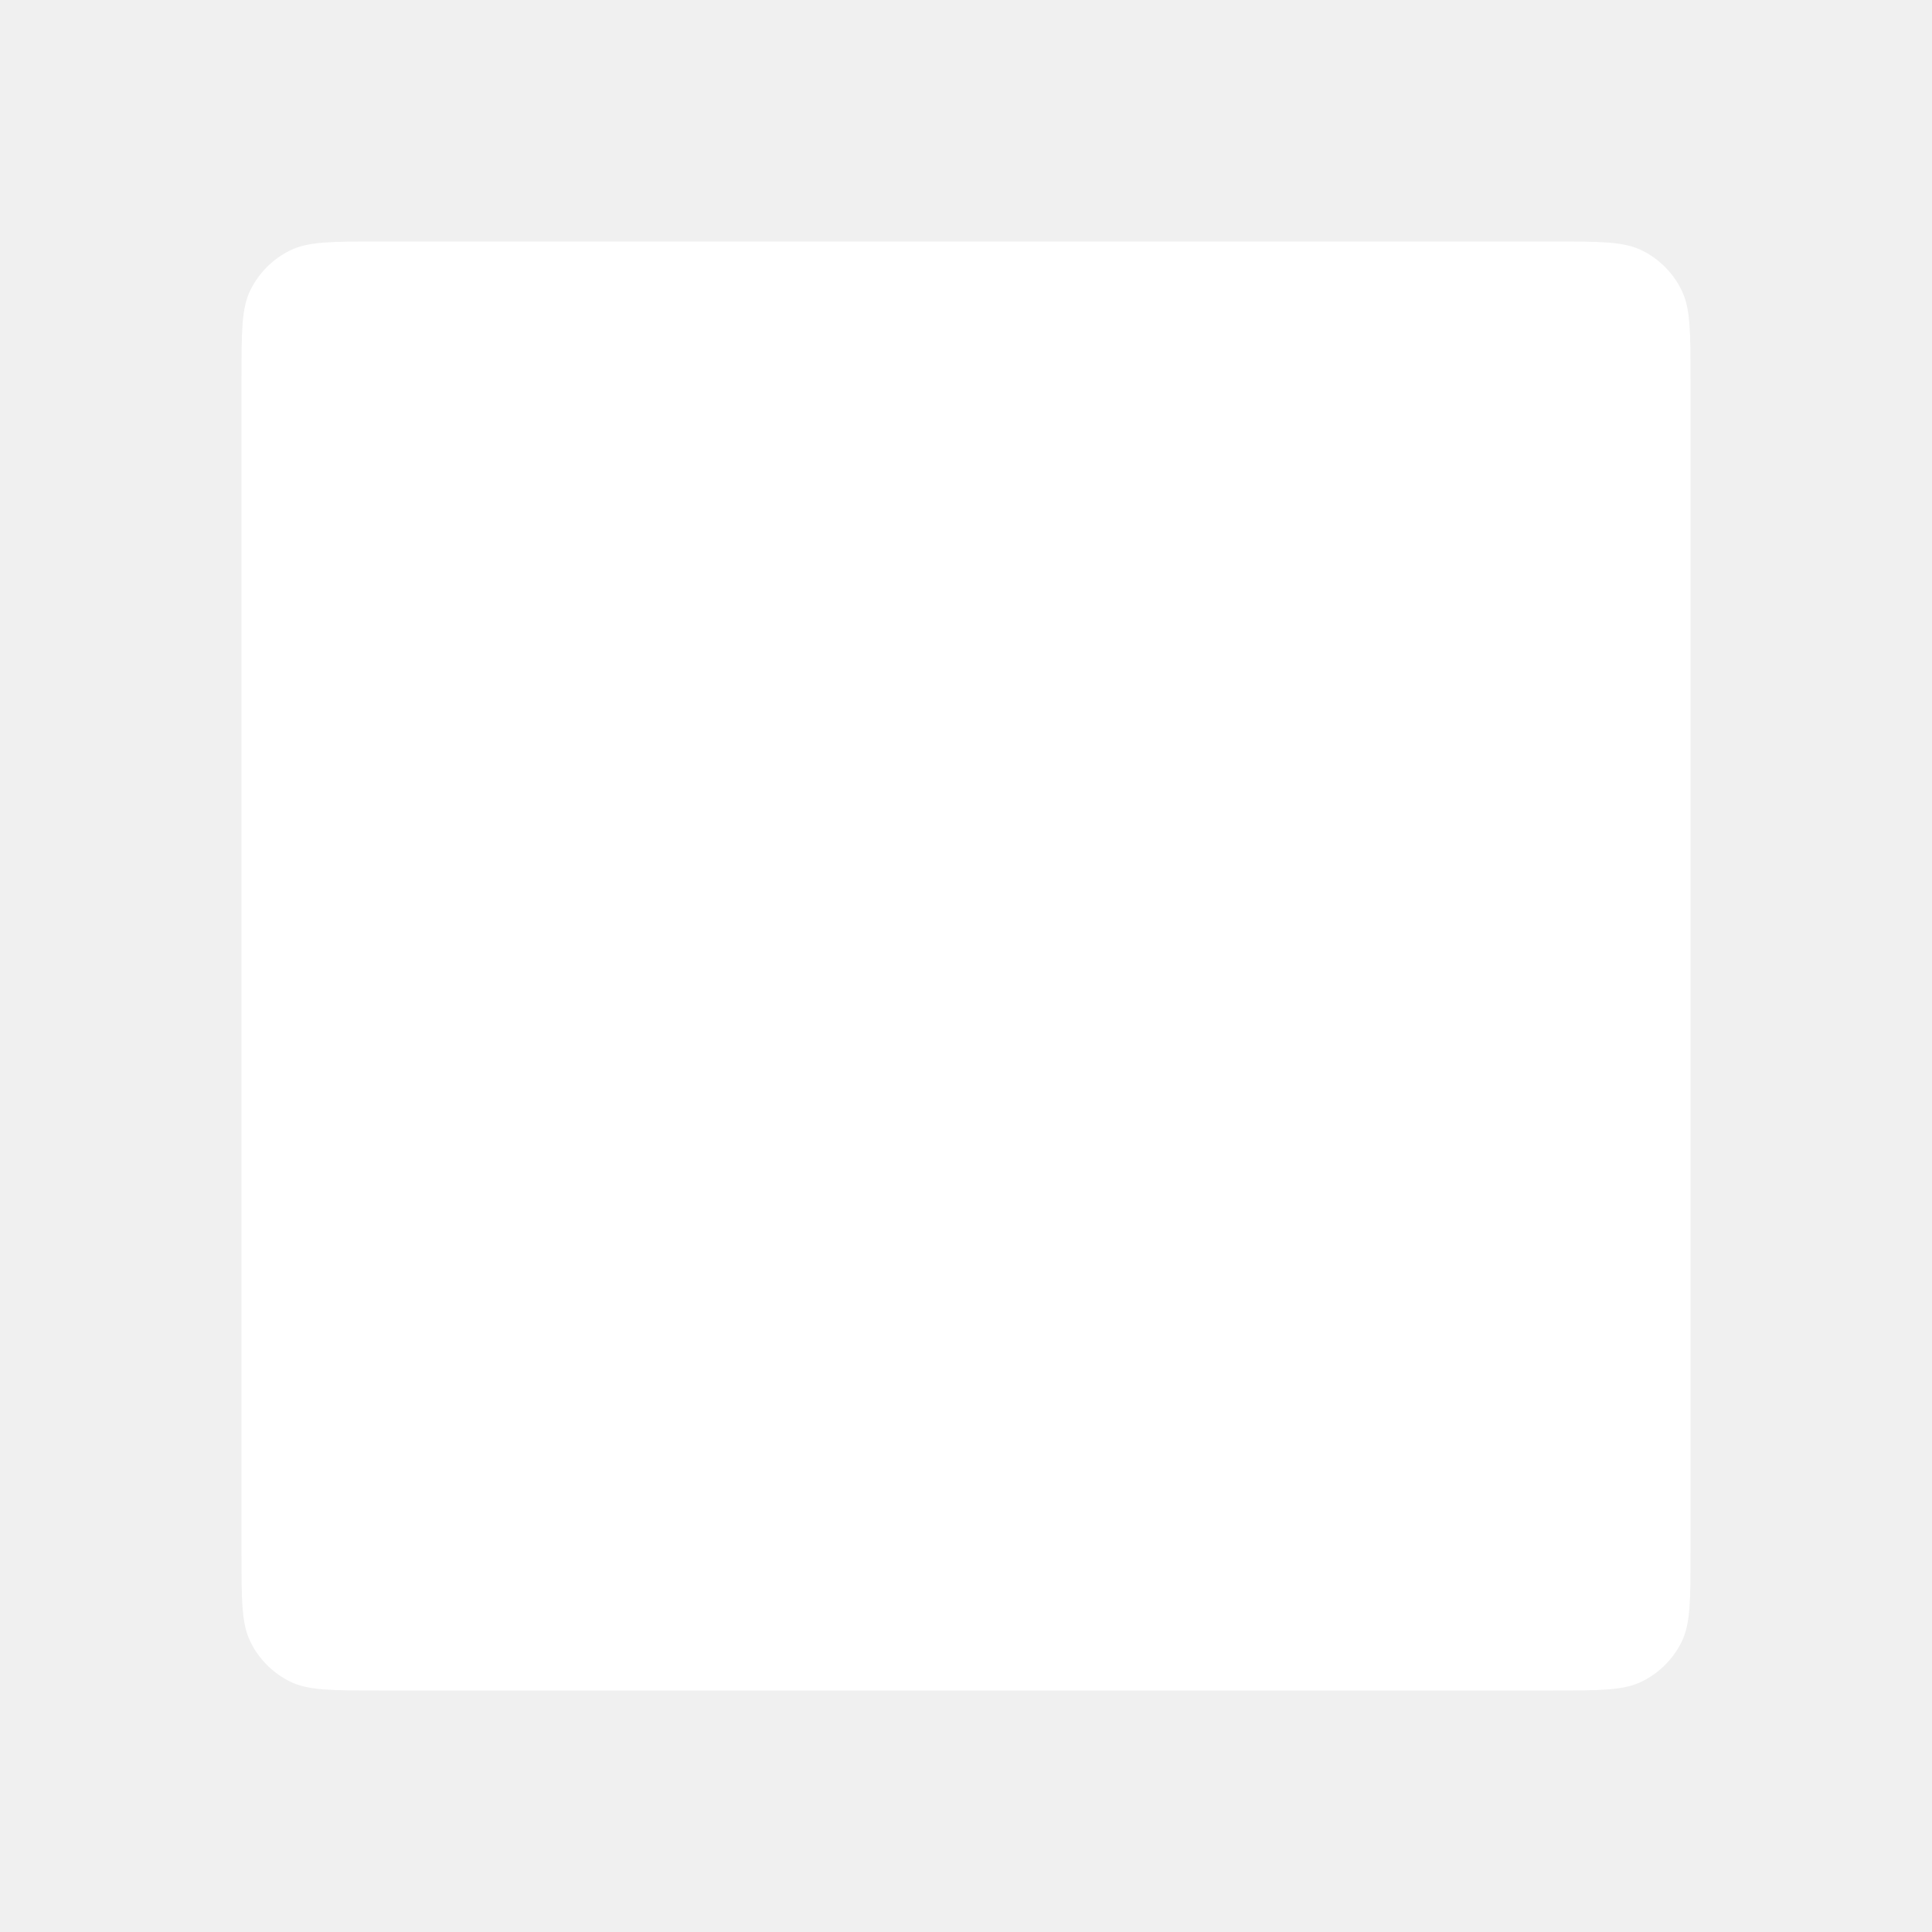
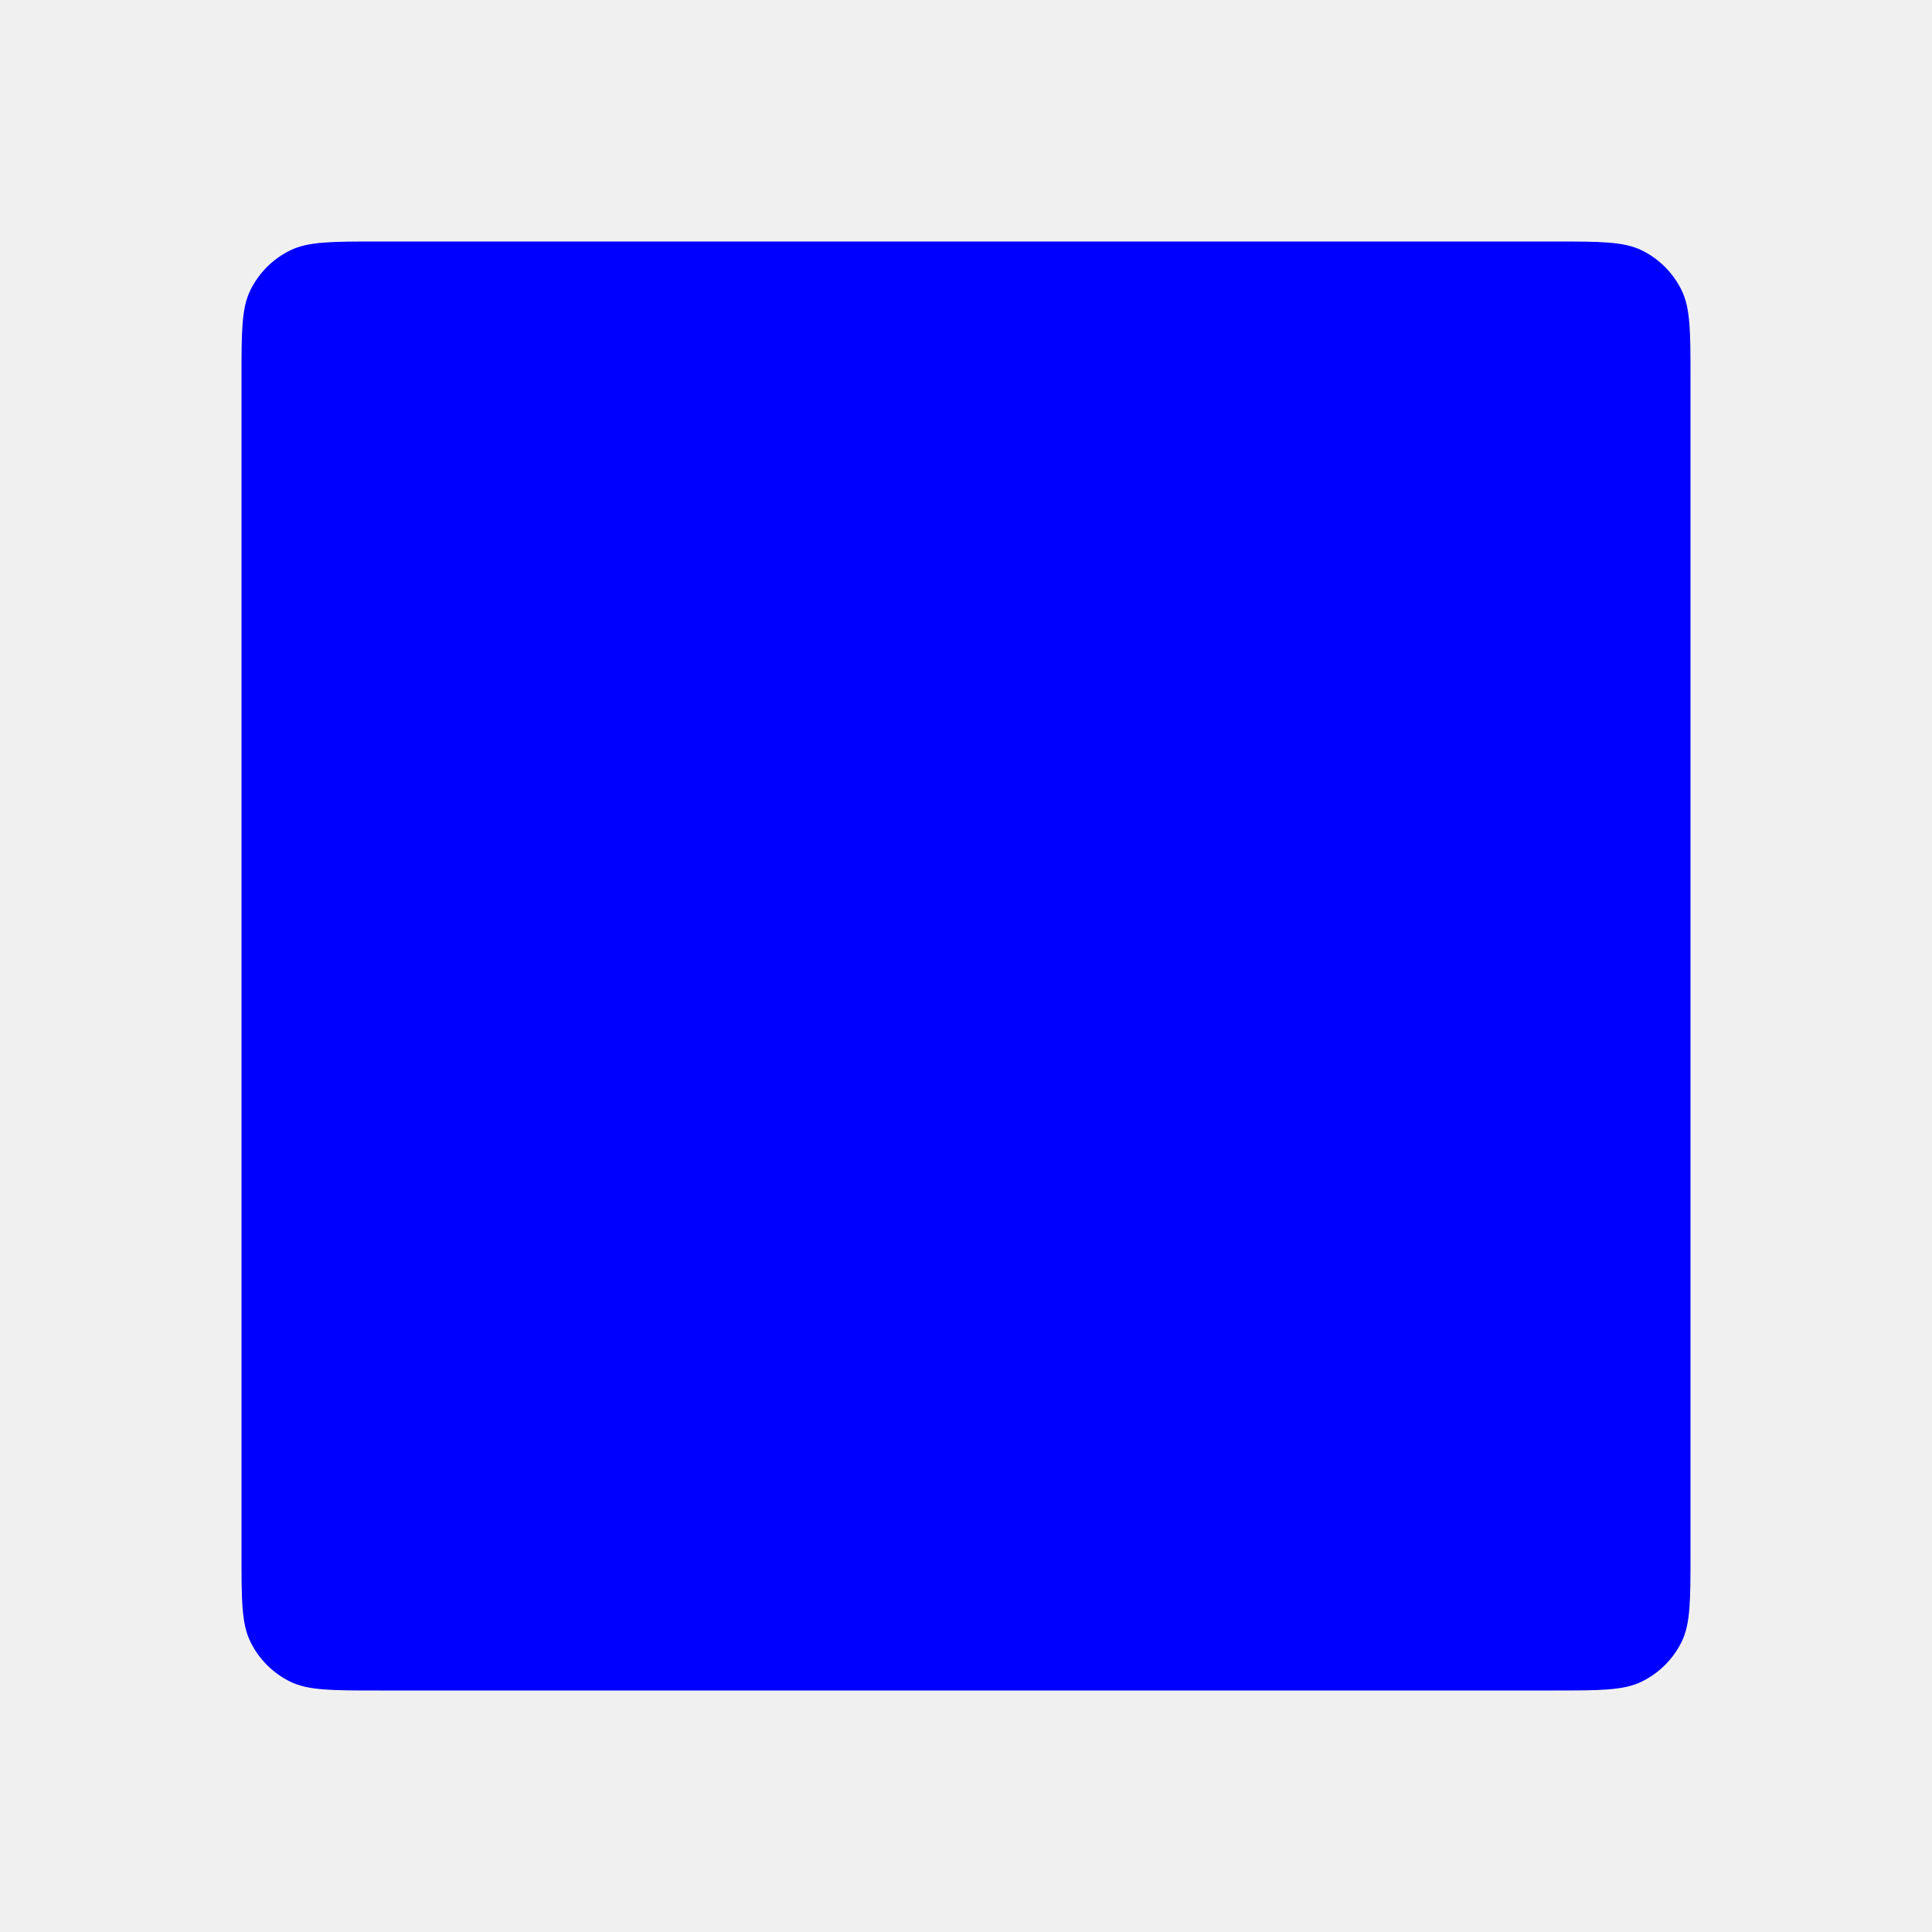
<svg xmlns="http://www.w3.org/2000/svg" width="24" height="24" fill="none" viewBox="0 0 24 24">
-   <path fill="#fff" d="M3 4.706c0-.585 0-.877.11-1.101.106-.215.28-.39.496-.495C3.83 3 4.122 3 4.706 3h14.588c.585 0 .876 0 1.101.11.215.105.389.28.494.495.111.225.111.517.111 1.101v14.588c0 .585 0 .876-.11 1.101-.106.215-.28.389-.495.494-.225.111-.517.111-1.101.111H4.706c-.585 0-.876 0-1.101-.11a1.08 1.08 0 0 1-.494-.495C3 20.17 3 19.878 3 19.294z" />
+   <path fill="#00F" d="M3 4.706c0-.585 0-.877.11-1.101.106-.215.28-.39.496-.495C3.83 3 4.122 3 4.706 3h14.588c.585 0 .876 0 1.101.11.215.105.389.28.494.495.111.225.111.517.111 1.101v14.588c0 .585 0 .876-.11 1.101-.106.215-.28.389-.495.494-.225.111-.517.111-1.101.111H4.706c-.585 0-.876 0-1.101-.11a1.08 1.08 0 0 1-.494-.495C3 20.17 3 19.878 3 19.294z" />
</svg>
